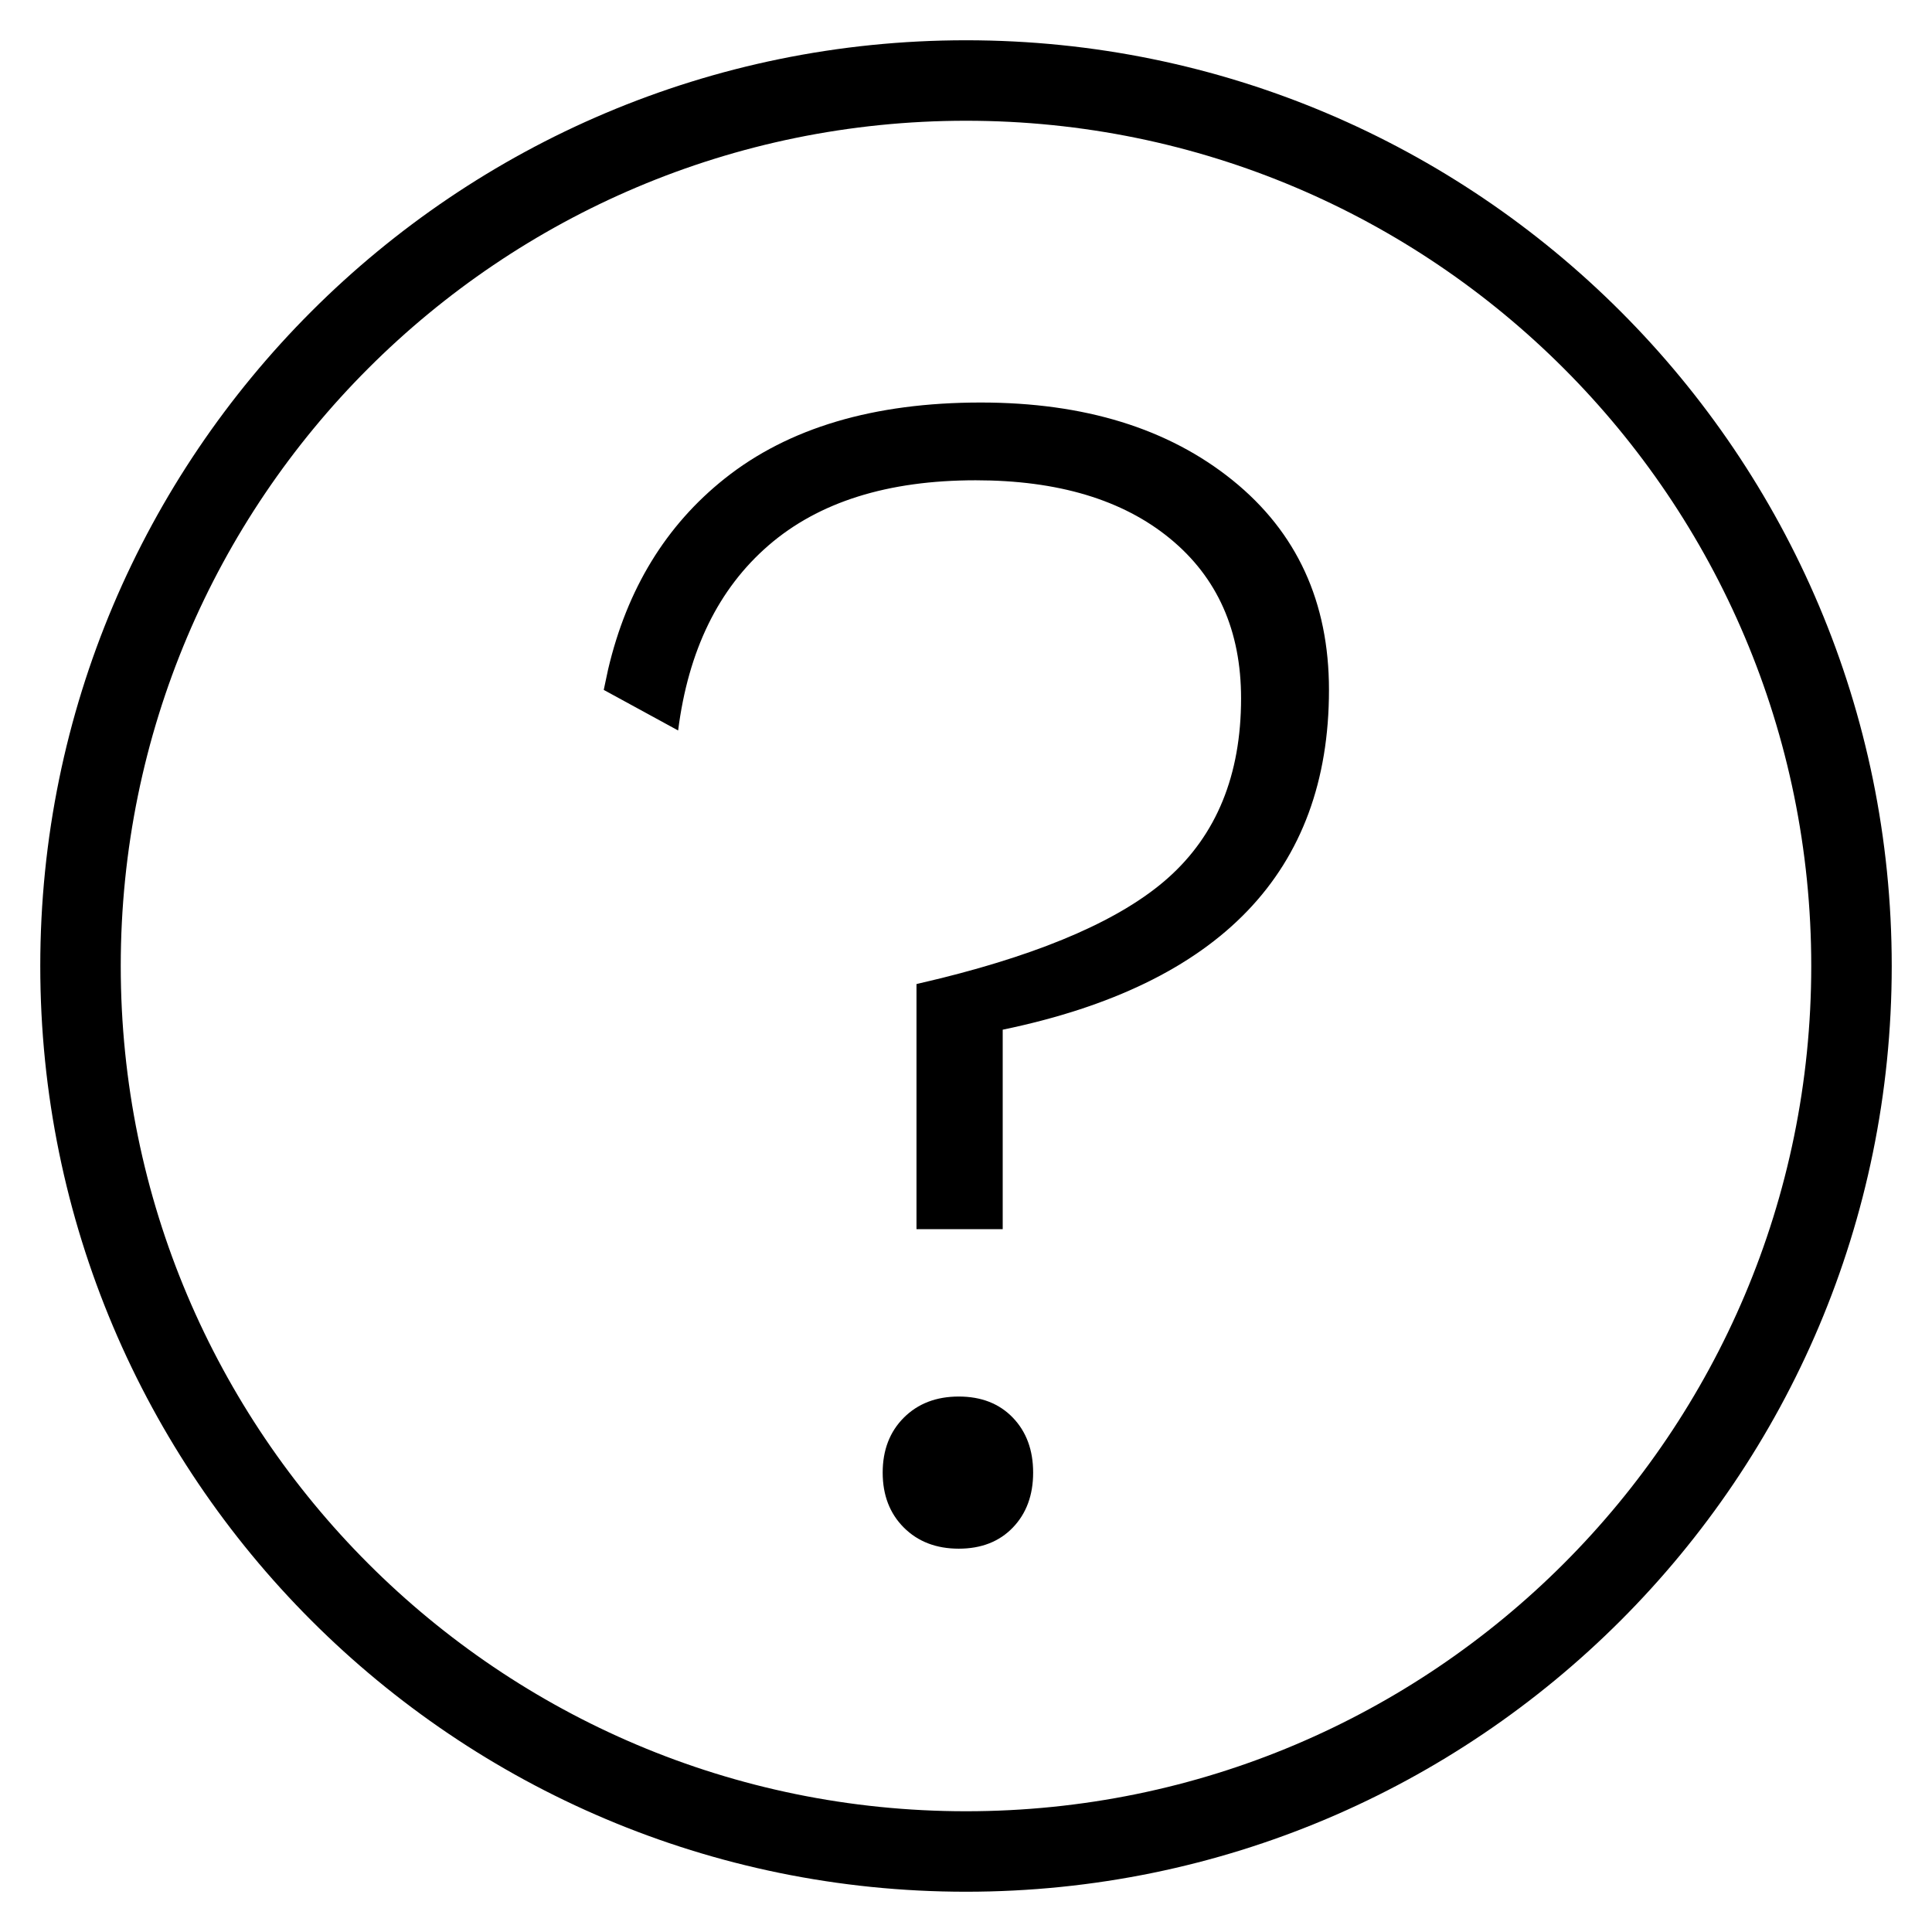
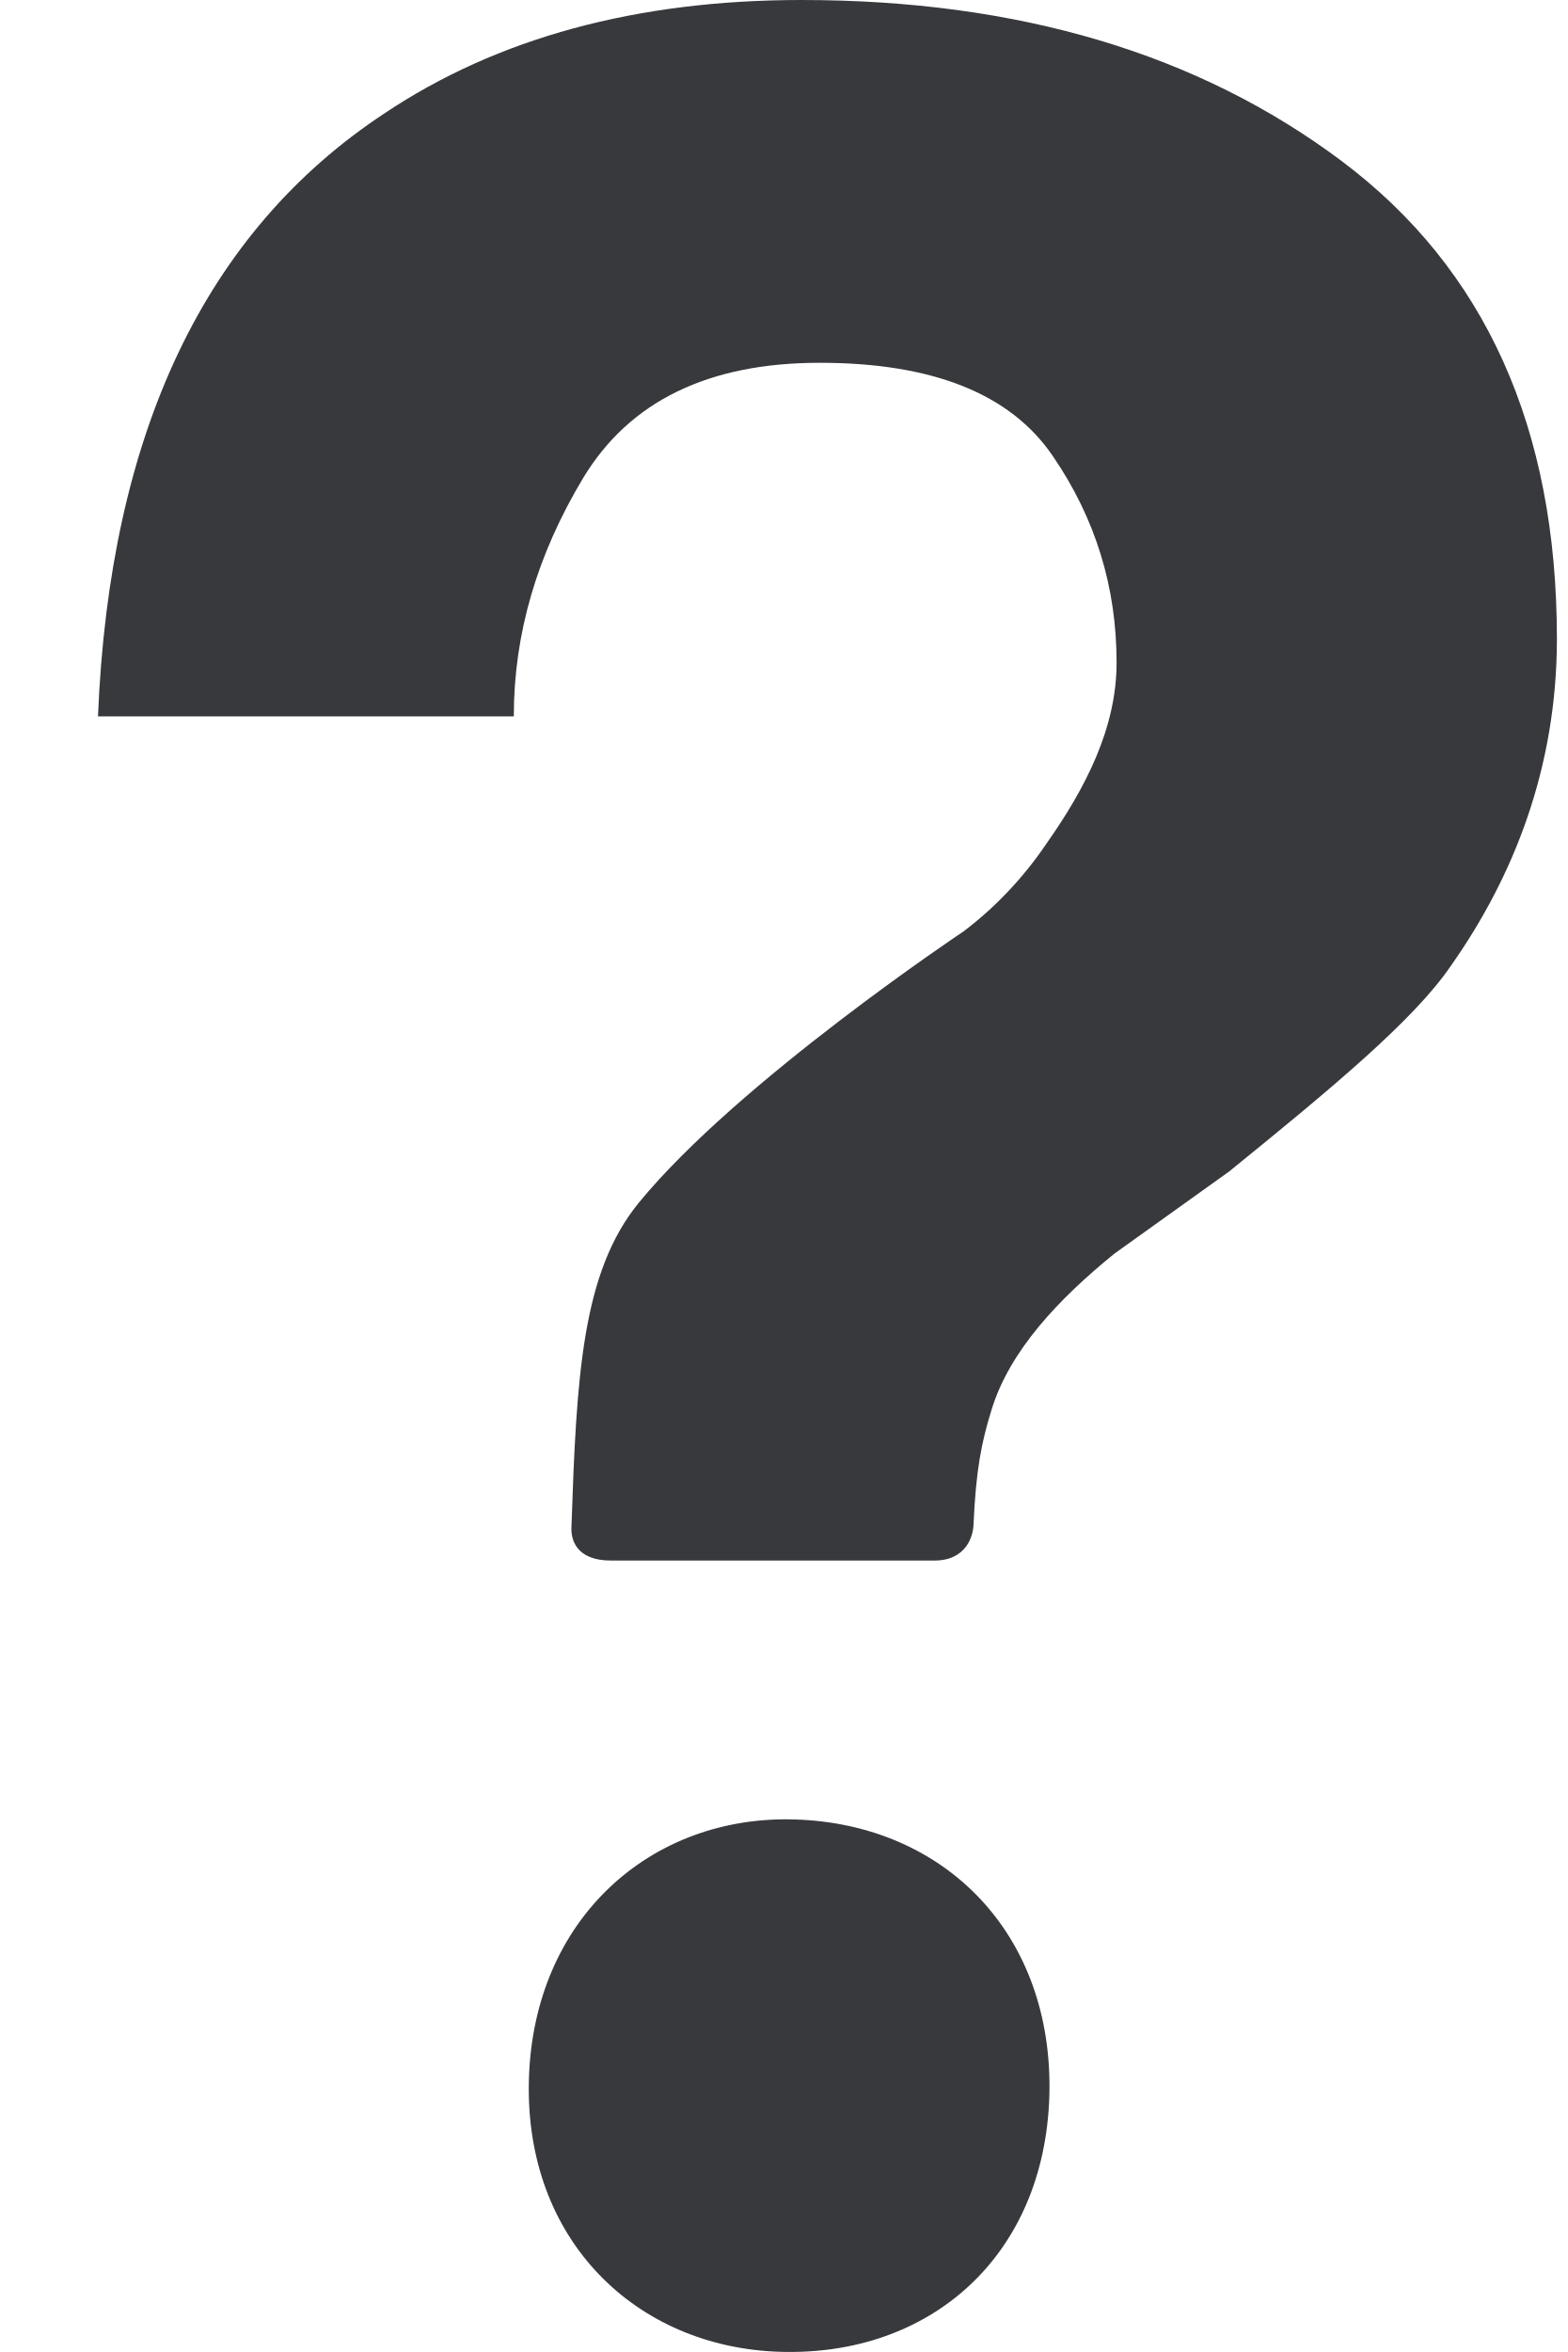
- <svg xmlns="http://www.w3.org/2000/svg" version="1.1" width="32" height="32" viewBox="0 0 32 32">
-   <path d="M16 0.667c8.468 0 15.333 6.865 15.333 15.333s-6.865 15.333-15.333 15.333c-8.468 0-15.333-6.865-15.333-15.333s6.865-15.333 15.333-15.333zM16 2c-7.732 0-14 6.268-14 14s6.268 14 14 14c7.732 0 14-6.268 14-14s-6.268-14-14-14zM15.88 23.131c0.373 0 0.672 0.117 0.896 0.35s0.336 0.537 0.336 0.91c0 0.373-0.112 0.677-0.336 0.91s-0.523 0.35-0.896 0.35c-0.373 0-0.677-0.117-0.91-0.35s-0.35-0.537-0.35-0.91c0-0.373 0.117-0.677 0.35-0.91s0.537-0.35 0.91-0.35zM16.244 6.667c1.717 0 3.108 0.429 4.172 1.288s1.596 2.016 1.596 3.472c0 3.005-1.801 4.881-5.404 5.628v0 3.304h-1.428v-4.060l0.411-0.098c1.744-0.434 2.993-0.985 3.747-1.652 0.812-0.719 1.218-1.713 1.218-2.982 0-1.12-0.392-2.002-1.176-2.646s-1.857-0.966-3.22-0.966c-1.456 0-2.599 0.359-3.43 1.078s-1.33 1.741-1.498 3.066v0l-1.232-0.672 0.072-0.339c0.313-1.332 0.957-2.386 1.931-3.161 1.055-0.84 2.469-1.26 4.242-1.26z" />
+ <svg xmlns="http://www.w3.org/2000/svg" width="8" height="12" viewBox="0 0 8 12" fill="none">
+   <path d="M6.847 0.822C6.116 0.274 5.197 0 4.09 0C3.249 0 2.538 0.193 1.961 0.579C1.046 1.183 0.559 2.209 0.5 3.655H2.622C2.622 3.233 2.741 2.829 2.977 2.437C3.214 2.046 3.616 1.851 4.183 1.851C4.759 1.851 5.156 2.009 5.372 2.326C5.59 2.644 5.698 2.995 5.698 3.381C5.698 3.717 5.537 4.024 5.341 4.303C5.224 4.476 5.081 4.628 4.917 4.752C4.917 4.752 3.766 5.519 3.261 6.135C2.968 6.492 2.942 7.027 2.916 7.794C2.914 7.848 2.934 7.962 3.118 7.962H4.768C4.932 7.962 4.966 7.836 4.968 7.779C4.98 7.5 5.009 7.357 5.059 7.196C5.151 6.891 5.404 6.626 5.687 6.396L6.271 5.978C6.798 5.551 7.219 5.201 7.405 4.926C7.722 4.476 7.945 3.92 7.945 3.259C7.945 2.183 7.579 1.371 6.847 0.822ZM4.056 9.283C3.325 9.26 2.722 9.786 2.699 10.61C2.676 11.432 3.249 11.977 3.981 11.999C4.744 12.023 5.331 11.514 5.355 10.691C5.377 9.866 4.82 9.306 4.056 9.283Z" fill="#37393D" />
</svg>
